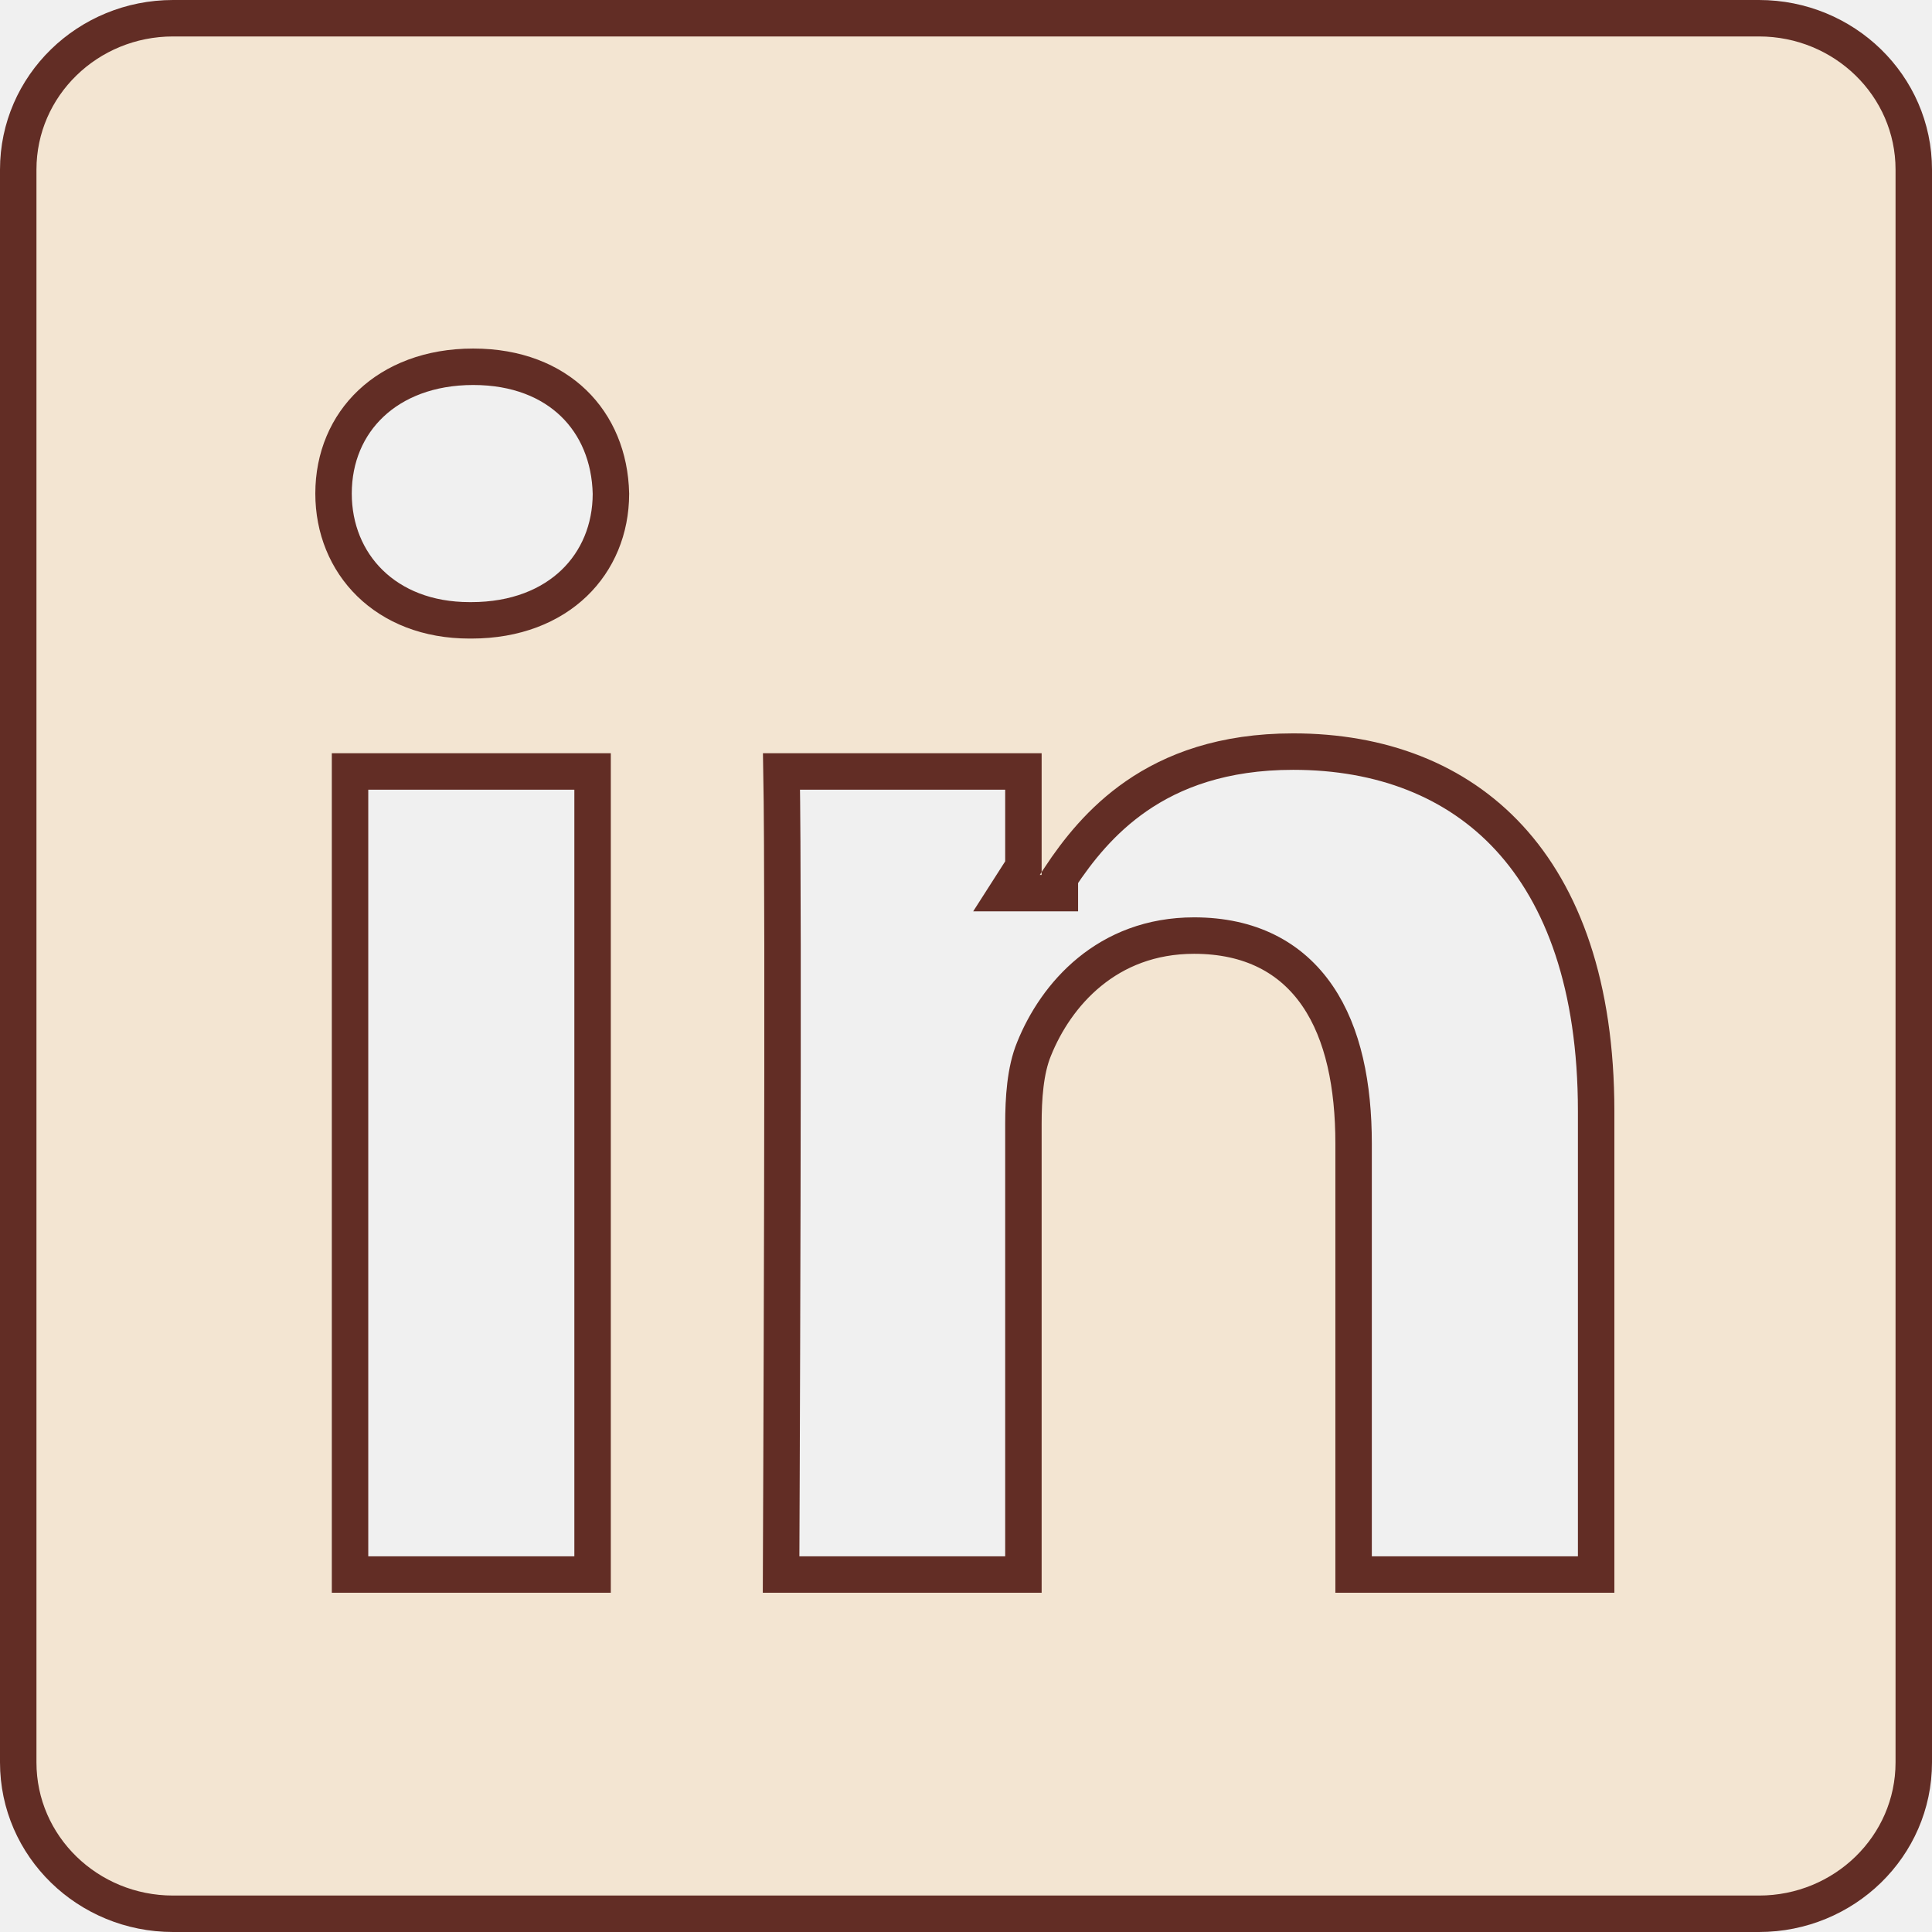
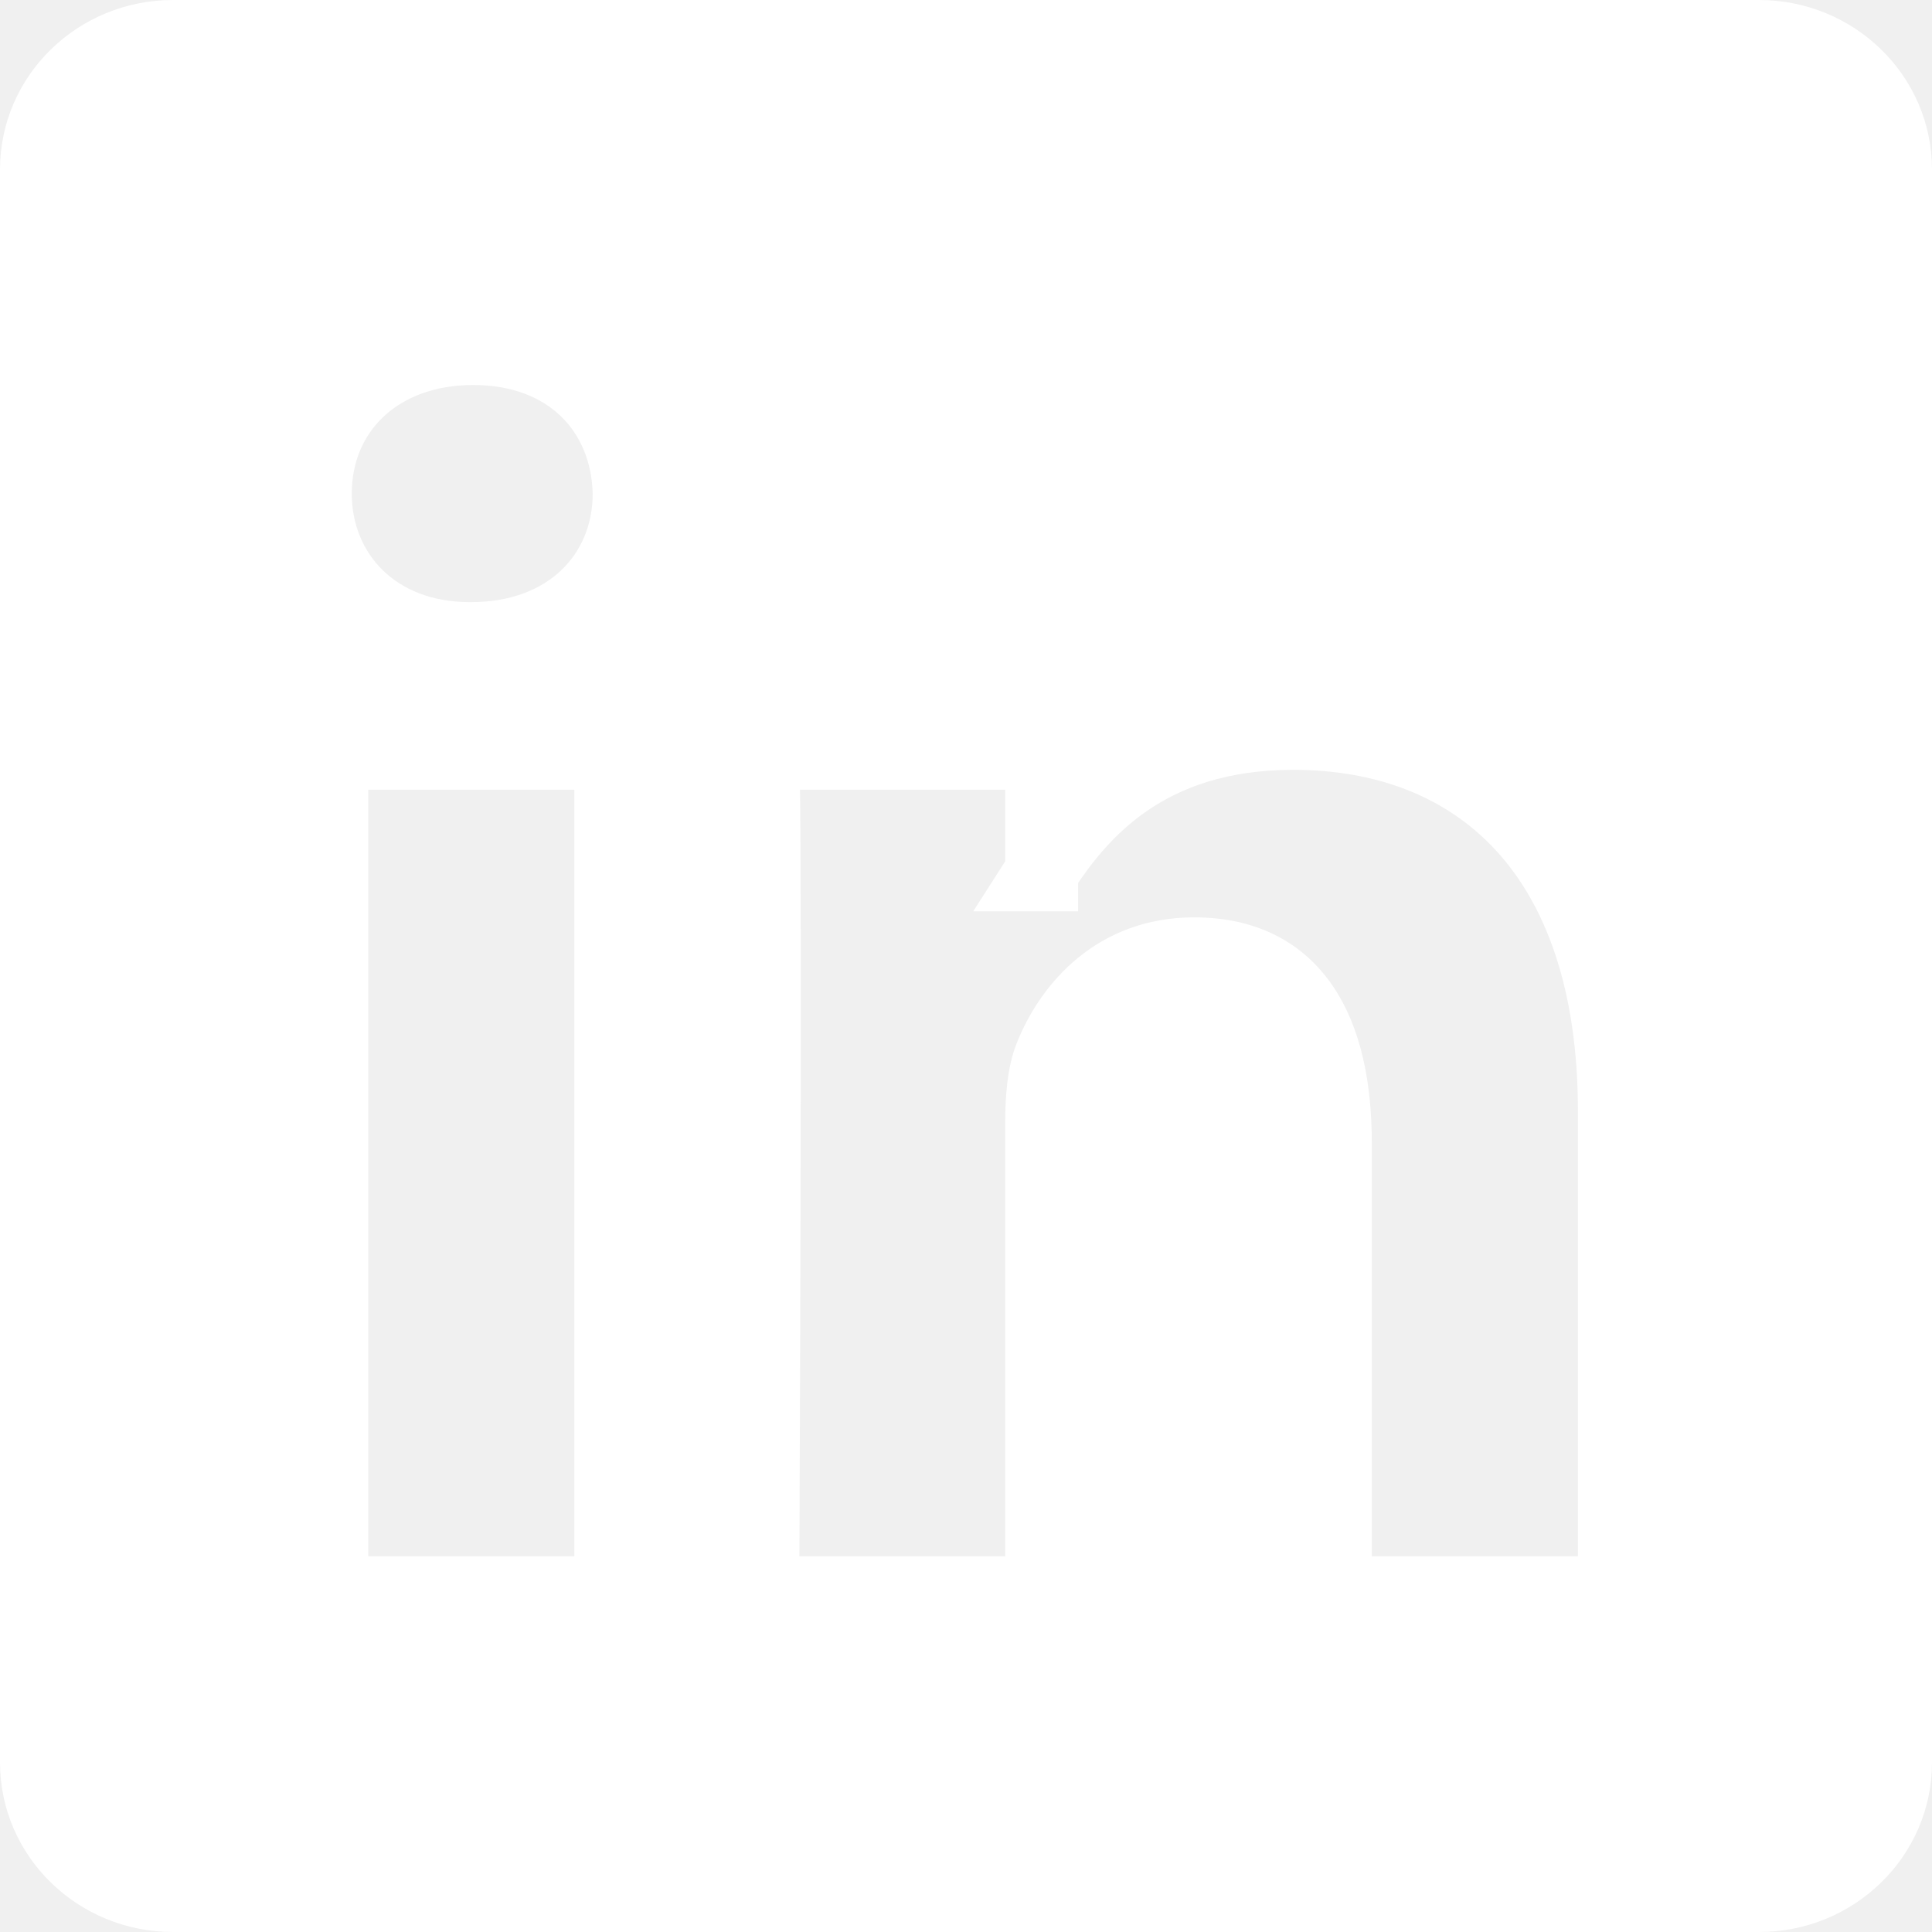
<svg xmlns="http://www.w3.org/2000/svg" width="106" height="106" viewBox="0 0 106 106" fill="none">
-   <path d="M65.514 51.331C60.742 51.331 57.934 54.566 56.734 57.55C56.245 58.731 56.15 60.283 56.15 61.664V86.387H42.855L42.858 85.589C42.863 84.439 42.87 82.792 42.877 80.802C42.892 76.821 42.91 71.468 42.922 65.98C42.943 56.226 42.946 45.998 42.878 42.327H56.15V47.547V47.55L55.221 49.002H57.048H57.15H58.15V48.141C59.124 46.672 60.423 45.01 62.339 43.684C64.349 42.294 67.09 41.237 70.952 41.237C75.766 41.237 79.883 42.803 82.804 45.974C85.733 49.152 87.573 54.064 87.573 60.969V86.387H74.266V62.747C74.266 59.559 73.702 56.72 72.294 54.653C70.843 52.521 68.579 51.331 65.514 51.331ZM9.491 1C4.825 1 1 4.695 1 9.306V96.694C1 101.305 4.825 105 9.491 105H96.509C101.175 105 105 101.305 105 96.694V9.306C105 4.695 101.175 1 96.509 1H9.491ZM32.512 42.327V86.387H19.205V42.327H32.512ZM31.475 22.125C32.737 23.346 33.474 25.071 33.519 27.09C33.516 29.041 32.786 30.76 31.499 31.995C30.21 33.231 28.304 34.035 25.862 34.035H25.76C21.15 34.035 18.3 30.928 18.3 27.079C18.3 25.084 19.052 23.363 20.353 22.136C21.656 20.908 23.566 20.123 25.964 20.123C28.359 20.123 30.213 20.904 31.475 22.125Z" fill="#F3E5D2" stroke="#622D25" stroke-width="2" />
+   <path d="M65.514 51.331C60.742 51.331 57.934 54.566 56.734 57.55C56.245 58.731 56.15 60.283 56.15 61.664V86.387H42.855L42.858 85.589C42.863 84.439 42.87 82.792 42.877 80.802C42.892 76.821 42.91 71.468 42.922 65.98C42.943 56.226 42.946 45.998 42.878 42.327H56.15V47.547V47.55L55.221 49.002H57.048H57.15H58.15V48.141C59.124 46.672 60.423 45.01 62.339 43.684C64.349 42.294 67.09 41.237 70.952 41.237C75.766 41.237 79.883 42.803 82.804 45.974C85.733 49.152 87.573 54.064 87.573 60.969V86.387H74.266V62.747C74.266 59.559 73.702 56.72 72.294 54.653C70.843 52.521 68.579 51.331 65.514 51.331ZM9.491 1C4.825 1 1 4.695 1 9.306V96.694C1 101.305 4.825 105 9.491 105H96.509C101.175 105 105 101.305 105 96.694V9.306C105 4.695 101.175 1 96.509 1H9.491ZM32.512 42.327V86.387H19.205V42.327H32.512ZM31.475 22.125C32.737 23.346 33.474 25.071 33.519 27.09C33.516 29.041 32.786 30.76 31.499 31.995C30.21 33.231 28.304 34.035 25.862 34.035H25.76C21.15 34.035 18.3 30.928 18.3 27.079C18.3 25.084 19.052 23.363 20.353 22.136C21.656 20.908 23.566 20.123 25.964 20.123C28.359 20.123 30.213 20.904 31.475 22.125Z" fill="white" stroke="white" stroke-width="2" />
</svg>
